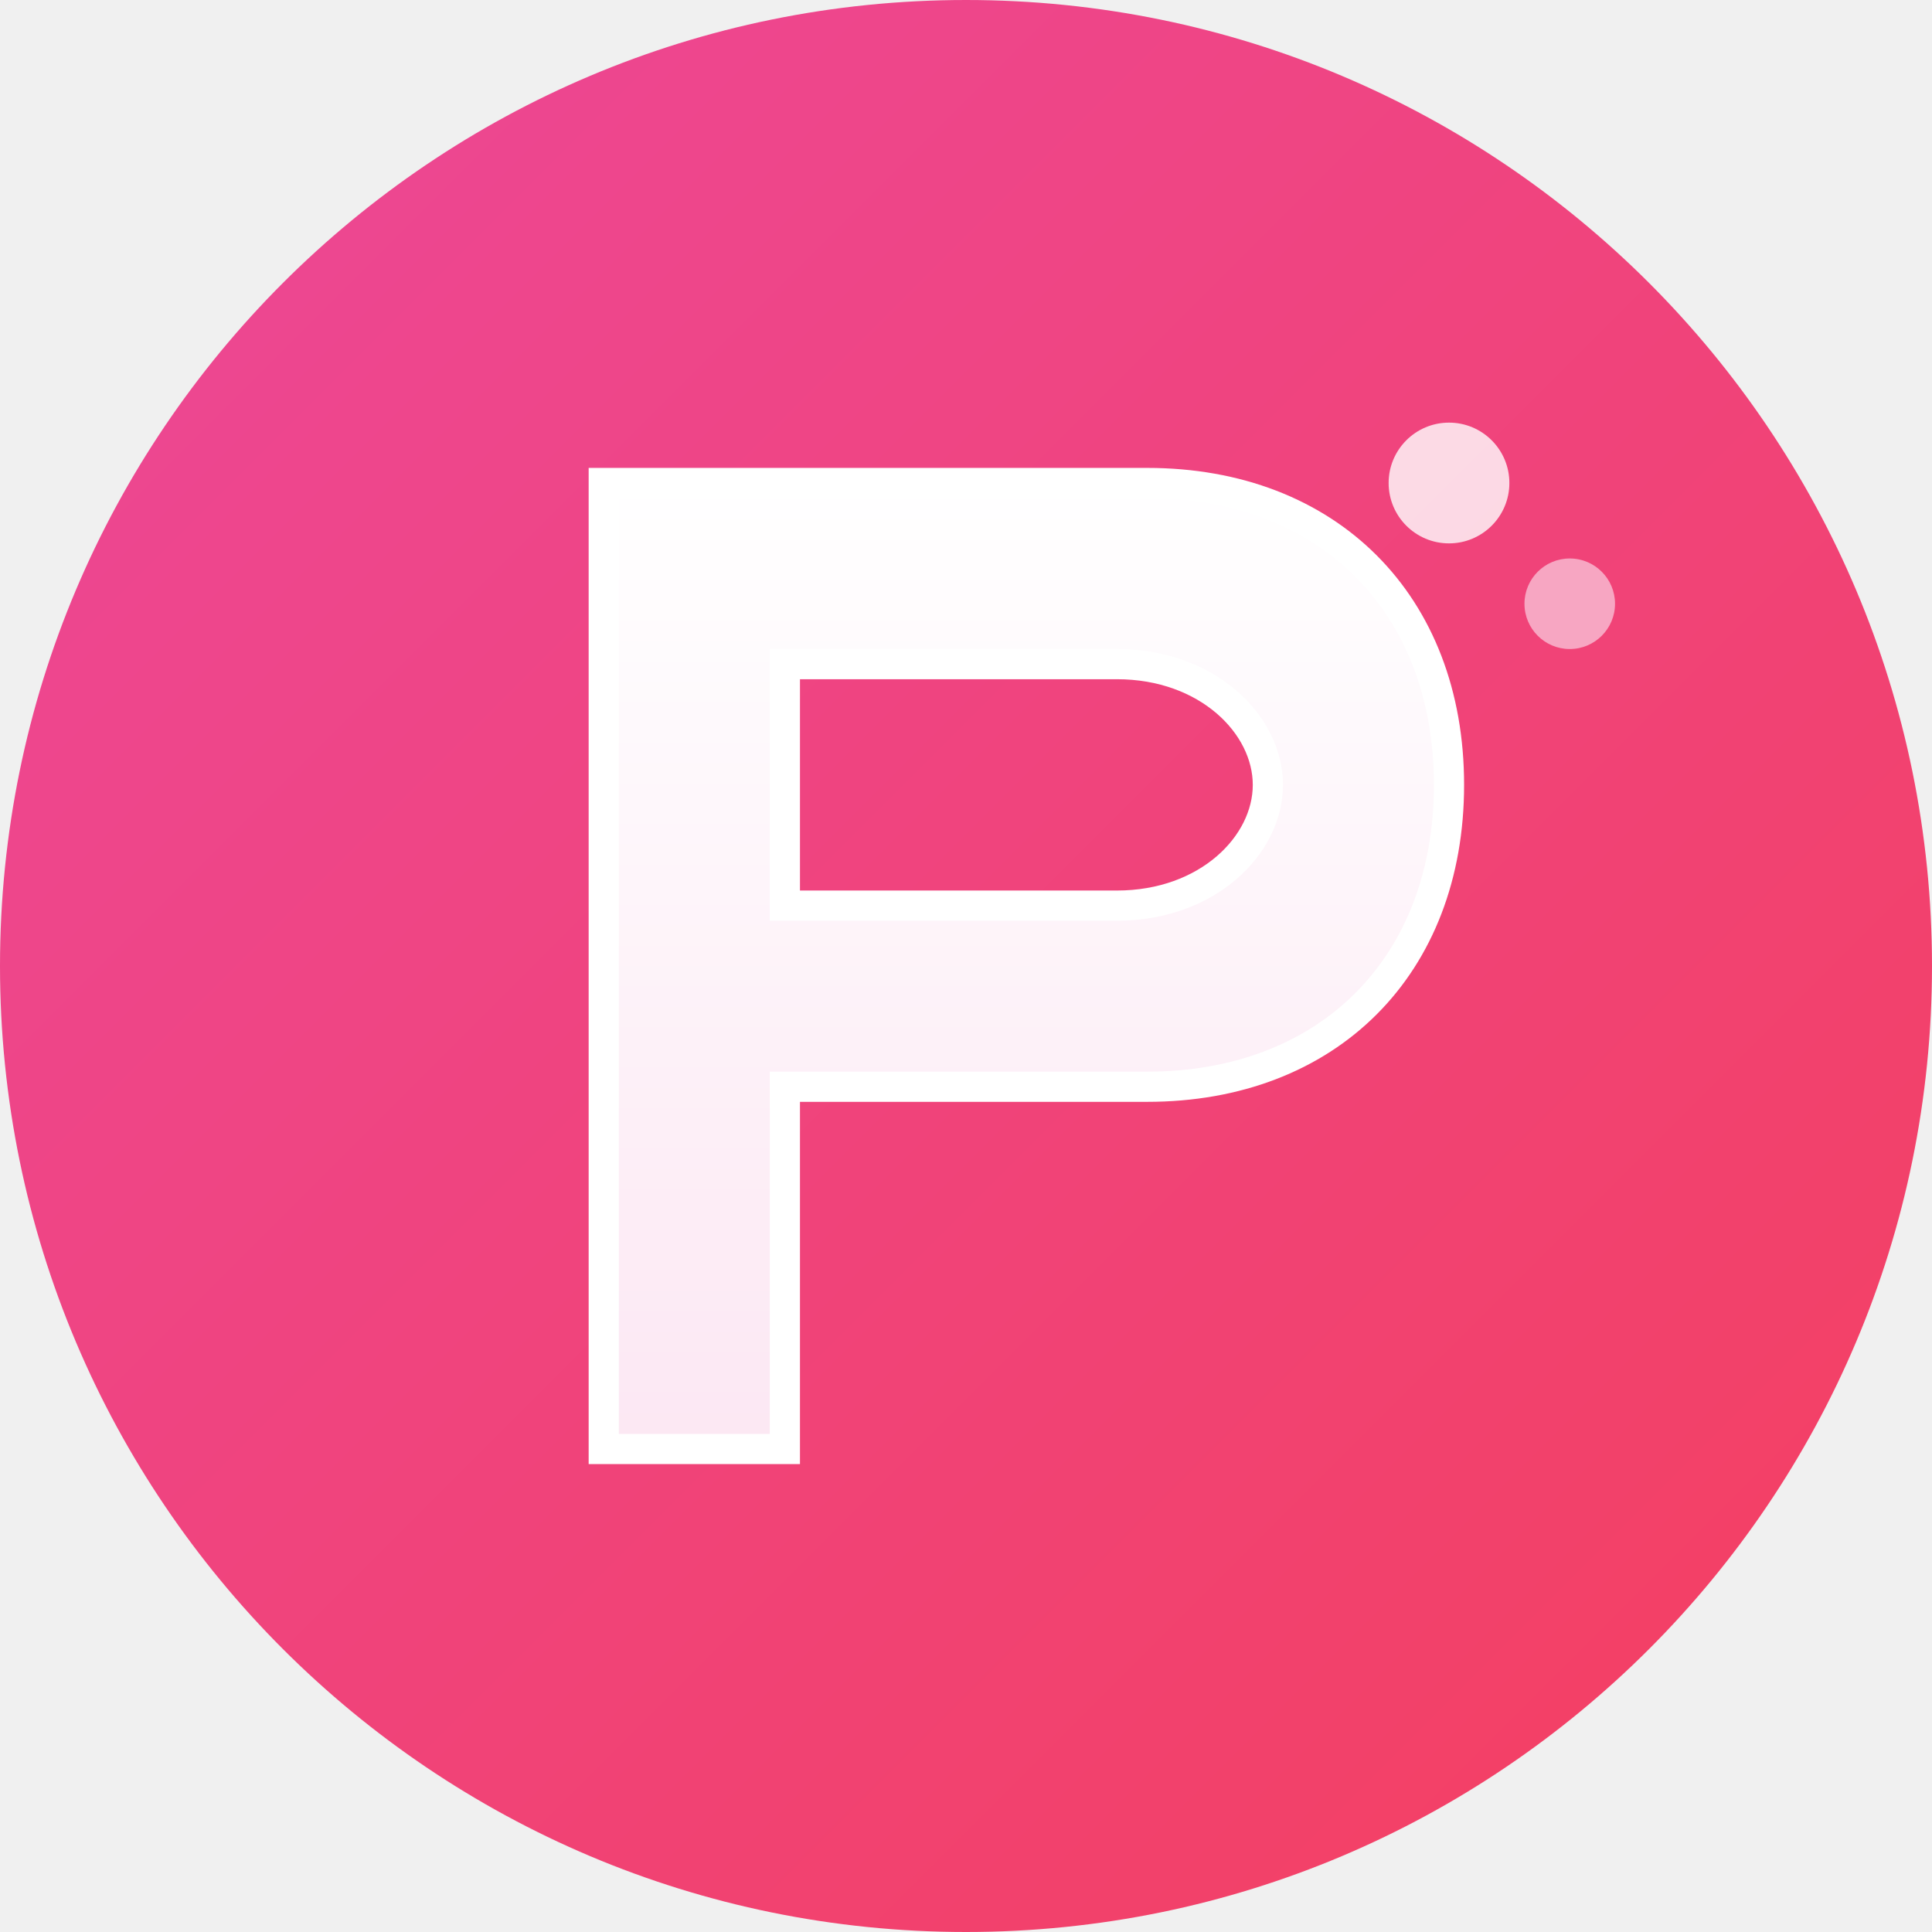
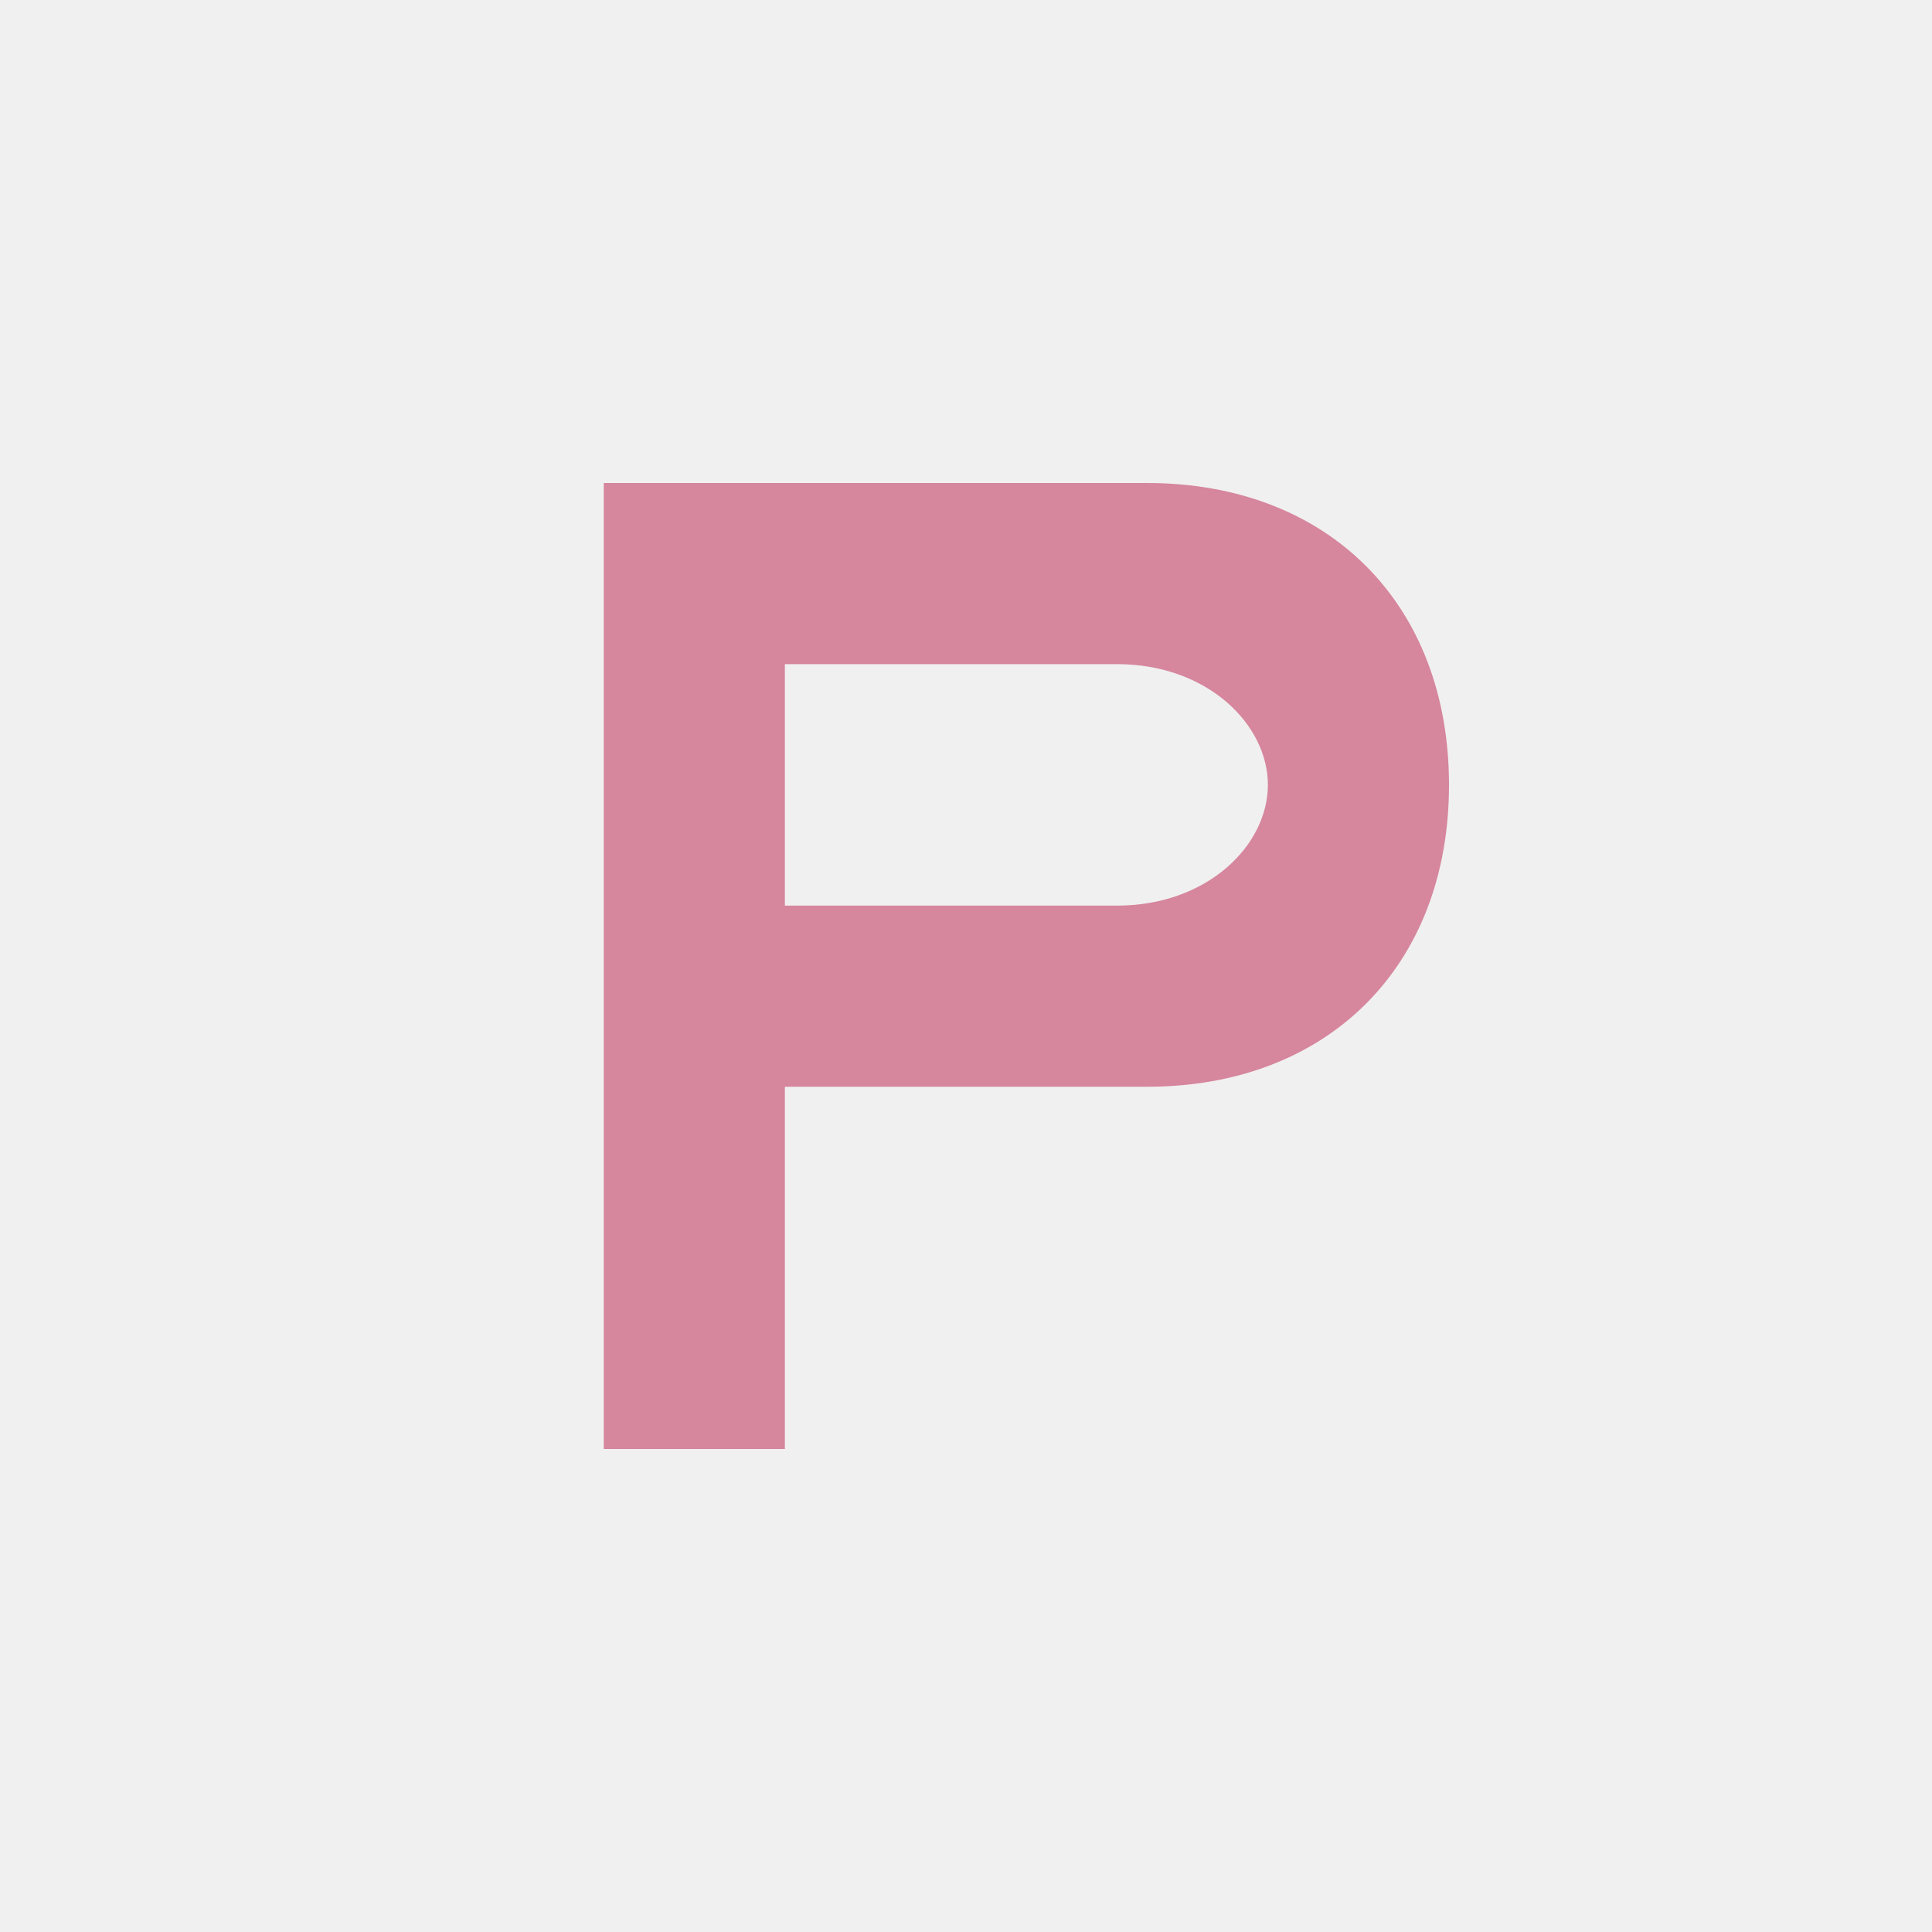
<svg xmlns="http://www.w3.org/2000/svg" width="64" height="64" viewBox="0 0 64 64" fill="none">
-   <defs>
-     <linearGradient id="bgGradient" x1="0%" y1="0%" x2="100%" y2="100%">
-       <stop offset="0%" style="stop-color:#ec4899;stop-opacity:1" />
-       <stop offset="100%" style="stop-color:#f43f5e;stop-opacity:1" />
-     </linearGradient>
-     <linearGradient id="letterGradient" x1="0%" y1="0%" x2="0%" y2="100%">
-       <stop offset="0%" style="stop-color:#ffffff;stop-opacity:1" />
-       <stop offset="100%" style="stop-color:#fce7f3;stop-opacity:1" />
-     </linearGradient>
-   </defs>
-   <circle cx="32" cy="32" r="32" fill="url(#bgGradient)" />
-   <path d="M 20 16 L 20 48 L 26 48 L 26 36 L 38 36 C 44 36 48 32 48 26 C 48 20 44 16 38 16 L 20 16 Z M 26 22 L 37 22 C 40 22 42 24 42 26 C 42 28 40 30 37 30 L 26 30 L 26 22 Z" fill="url(#letterGradient)" stroke="#ffffff" stroke-width="1" />
-   <circle cx="48" cy="16" r="2" fill="#ffffff" opacity="0.8" />
-   <circle cx="52" cy="20" r="1.5" fill="#fce7f3" opacity="0.6" />
+   <path d="M20 16v32h6V36h12c6 0 10-4 10-10s-4-10-10-10H20zm6 6h11c3 0 5 2 5 4s-2 4-5 4H26v-8z" fill="#d6869d" />
</svg>
